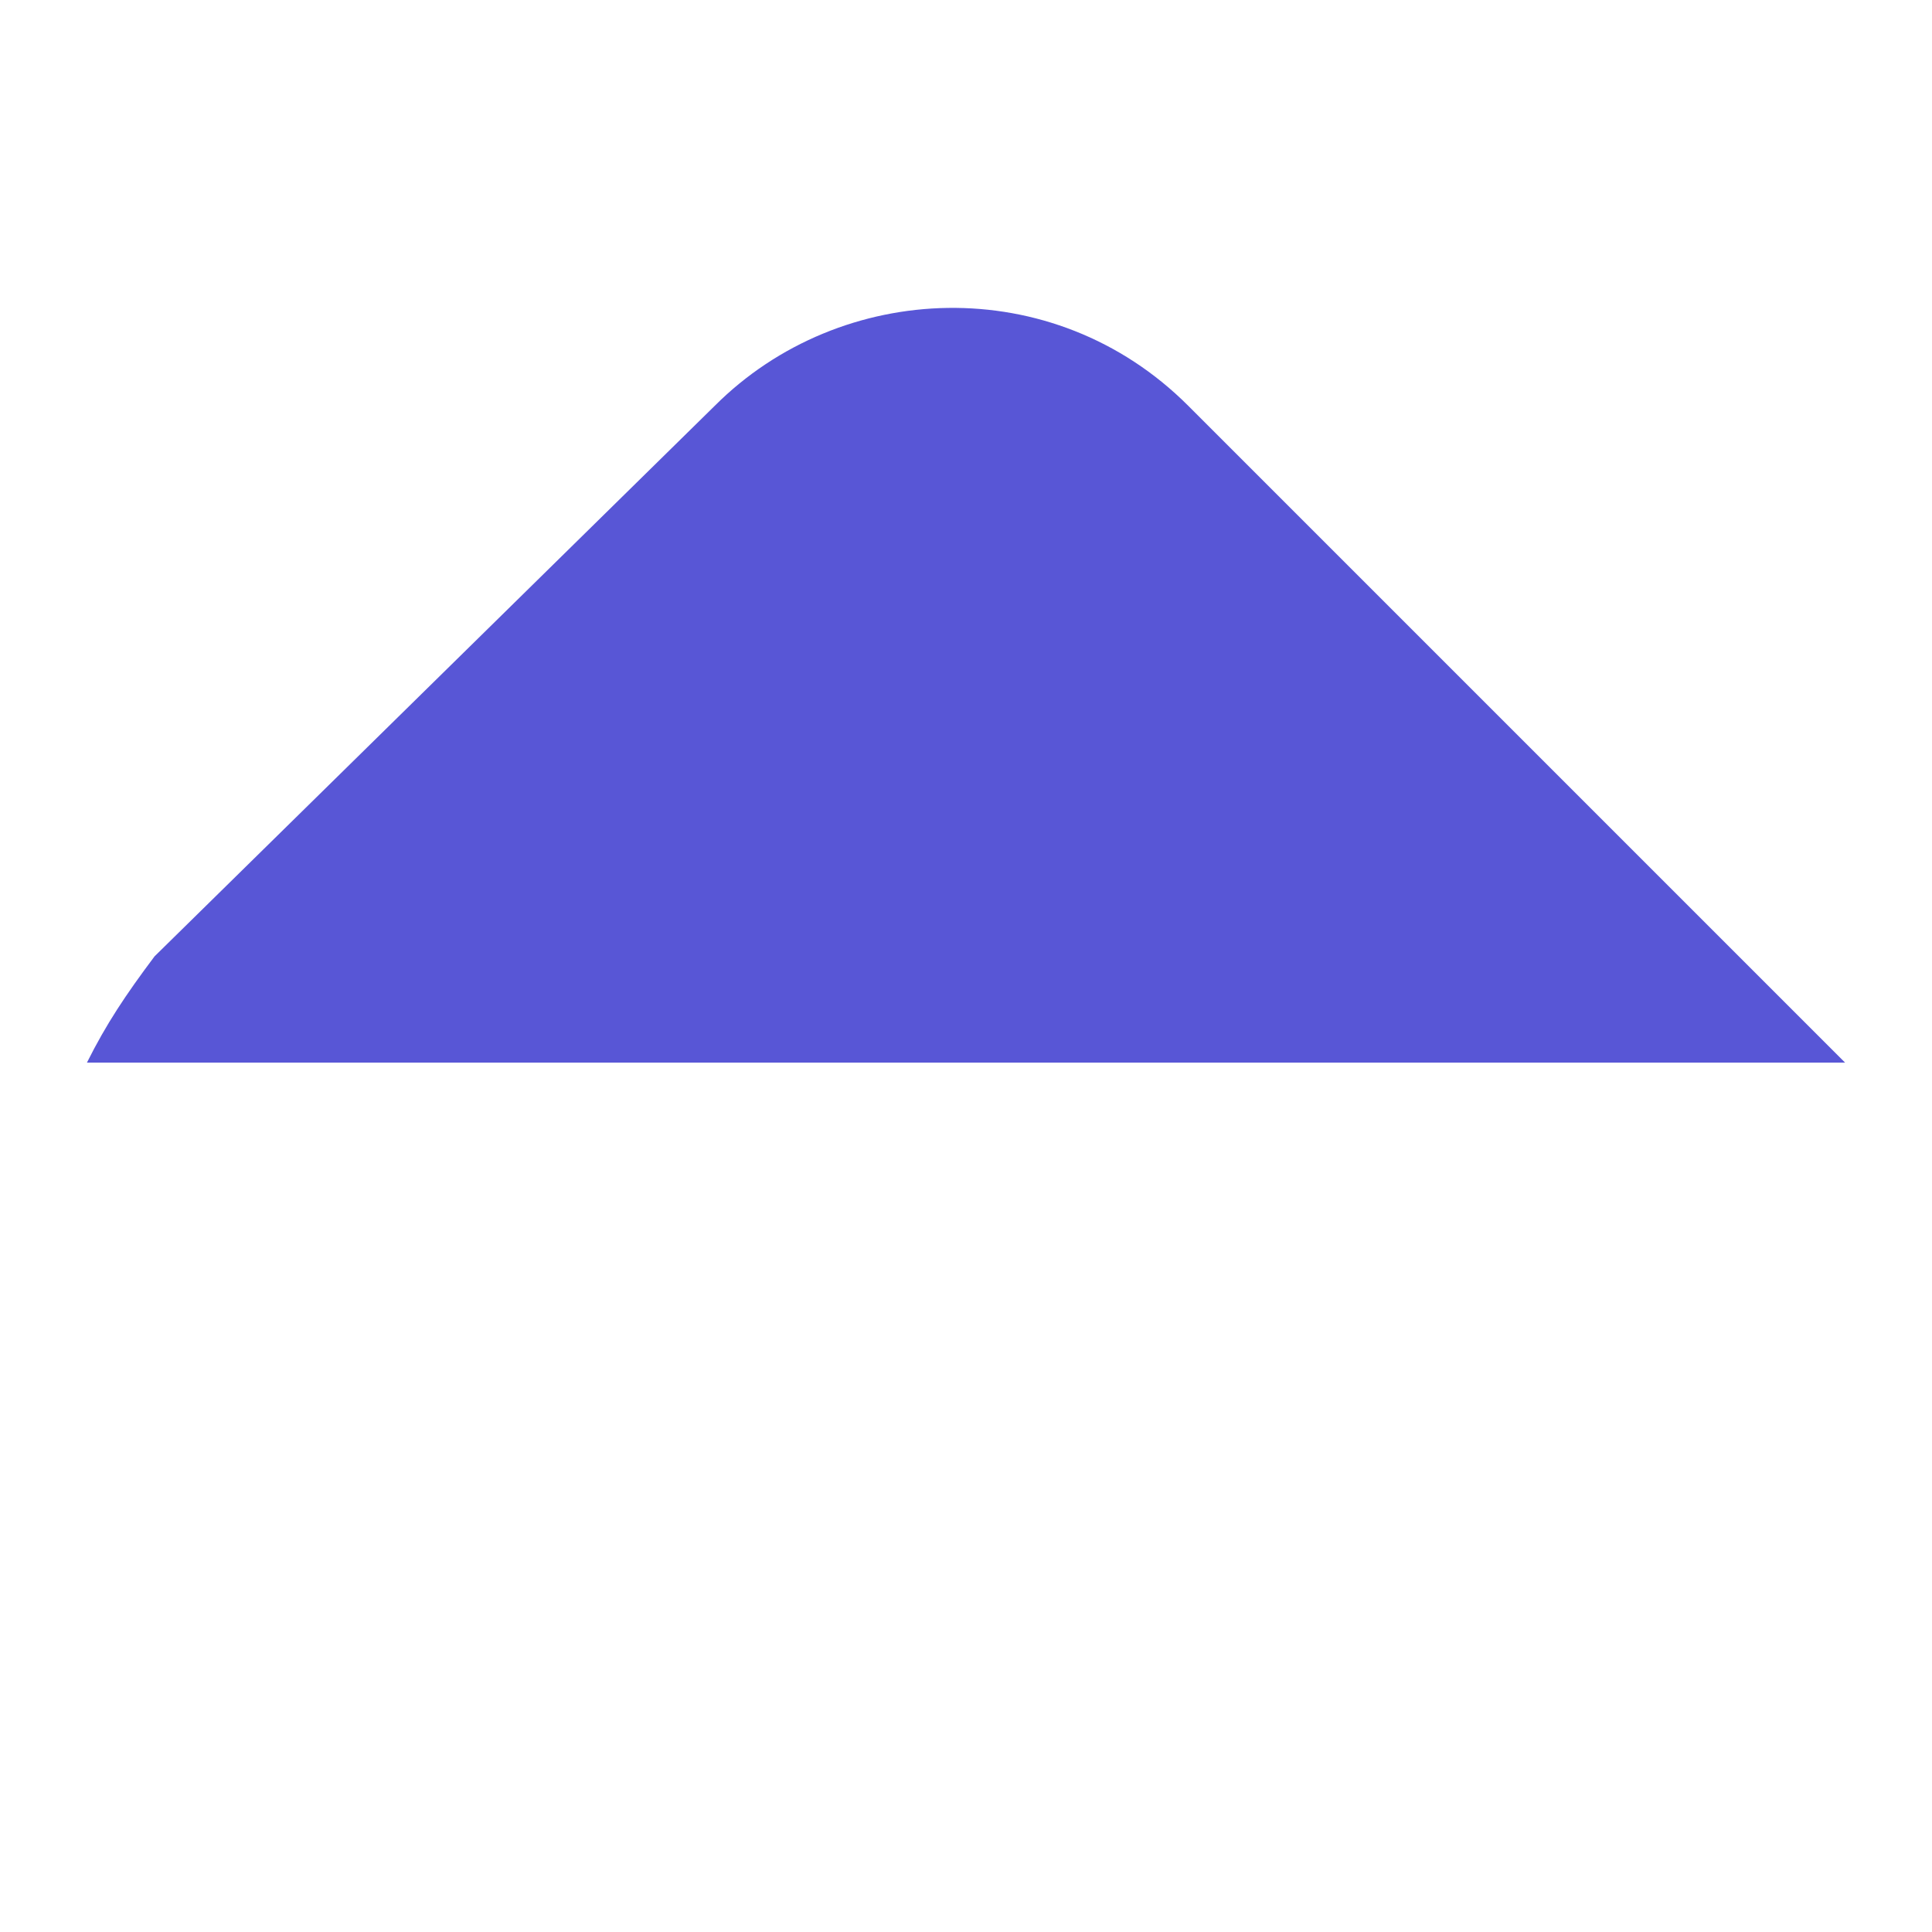
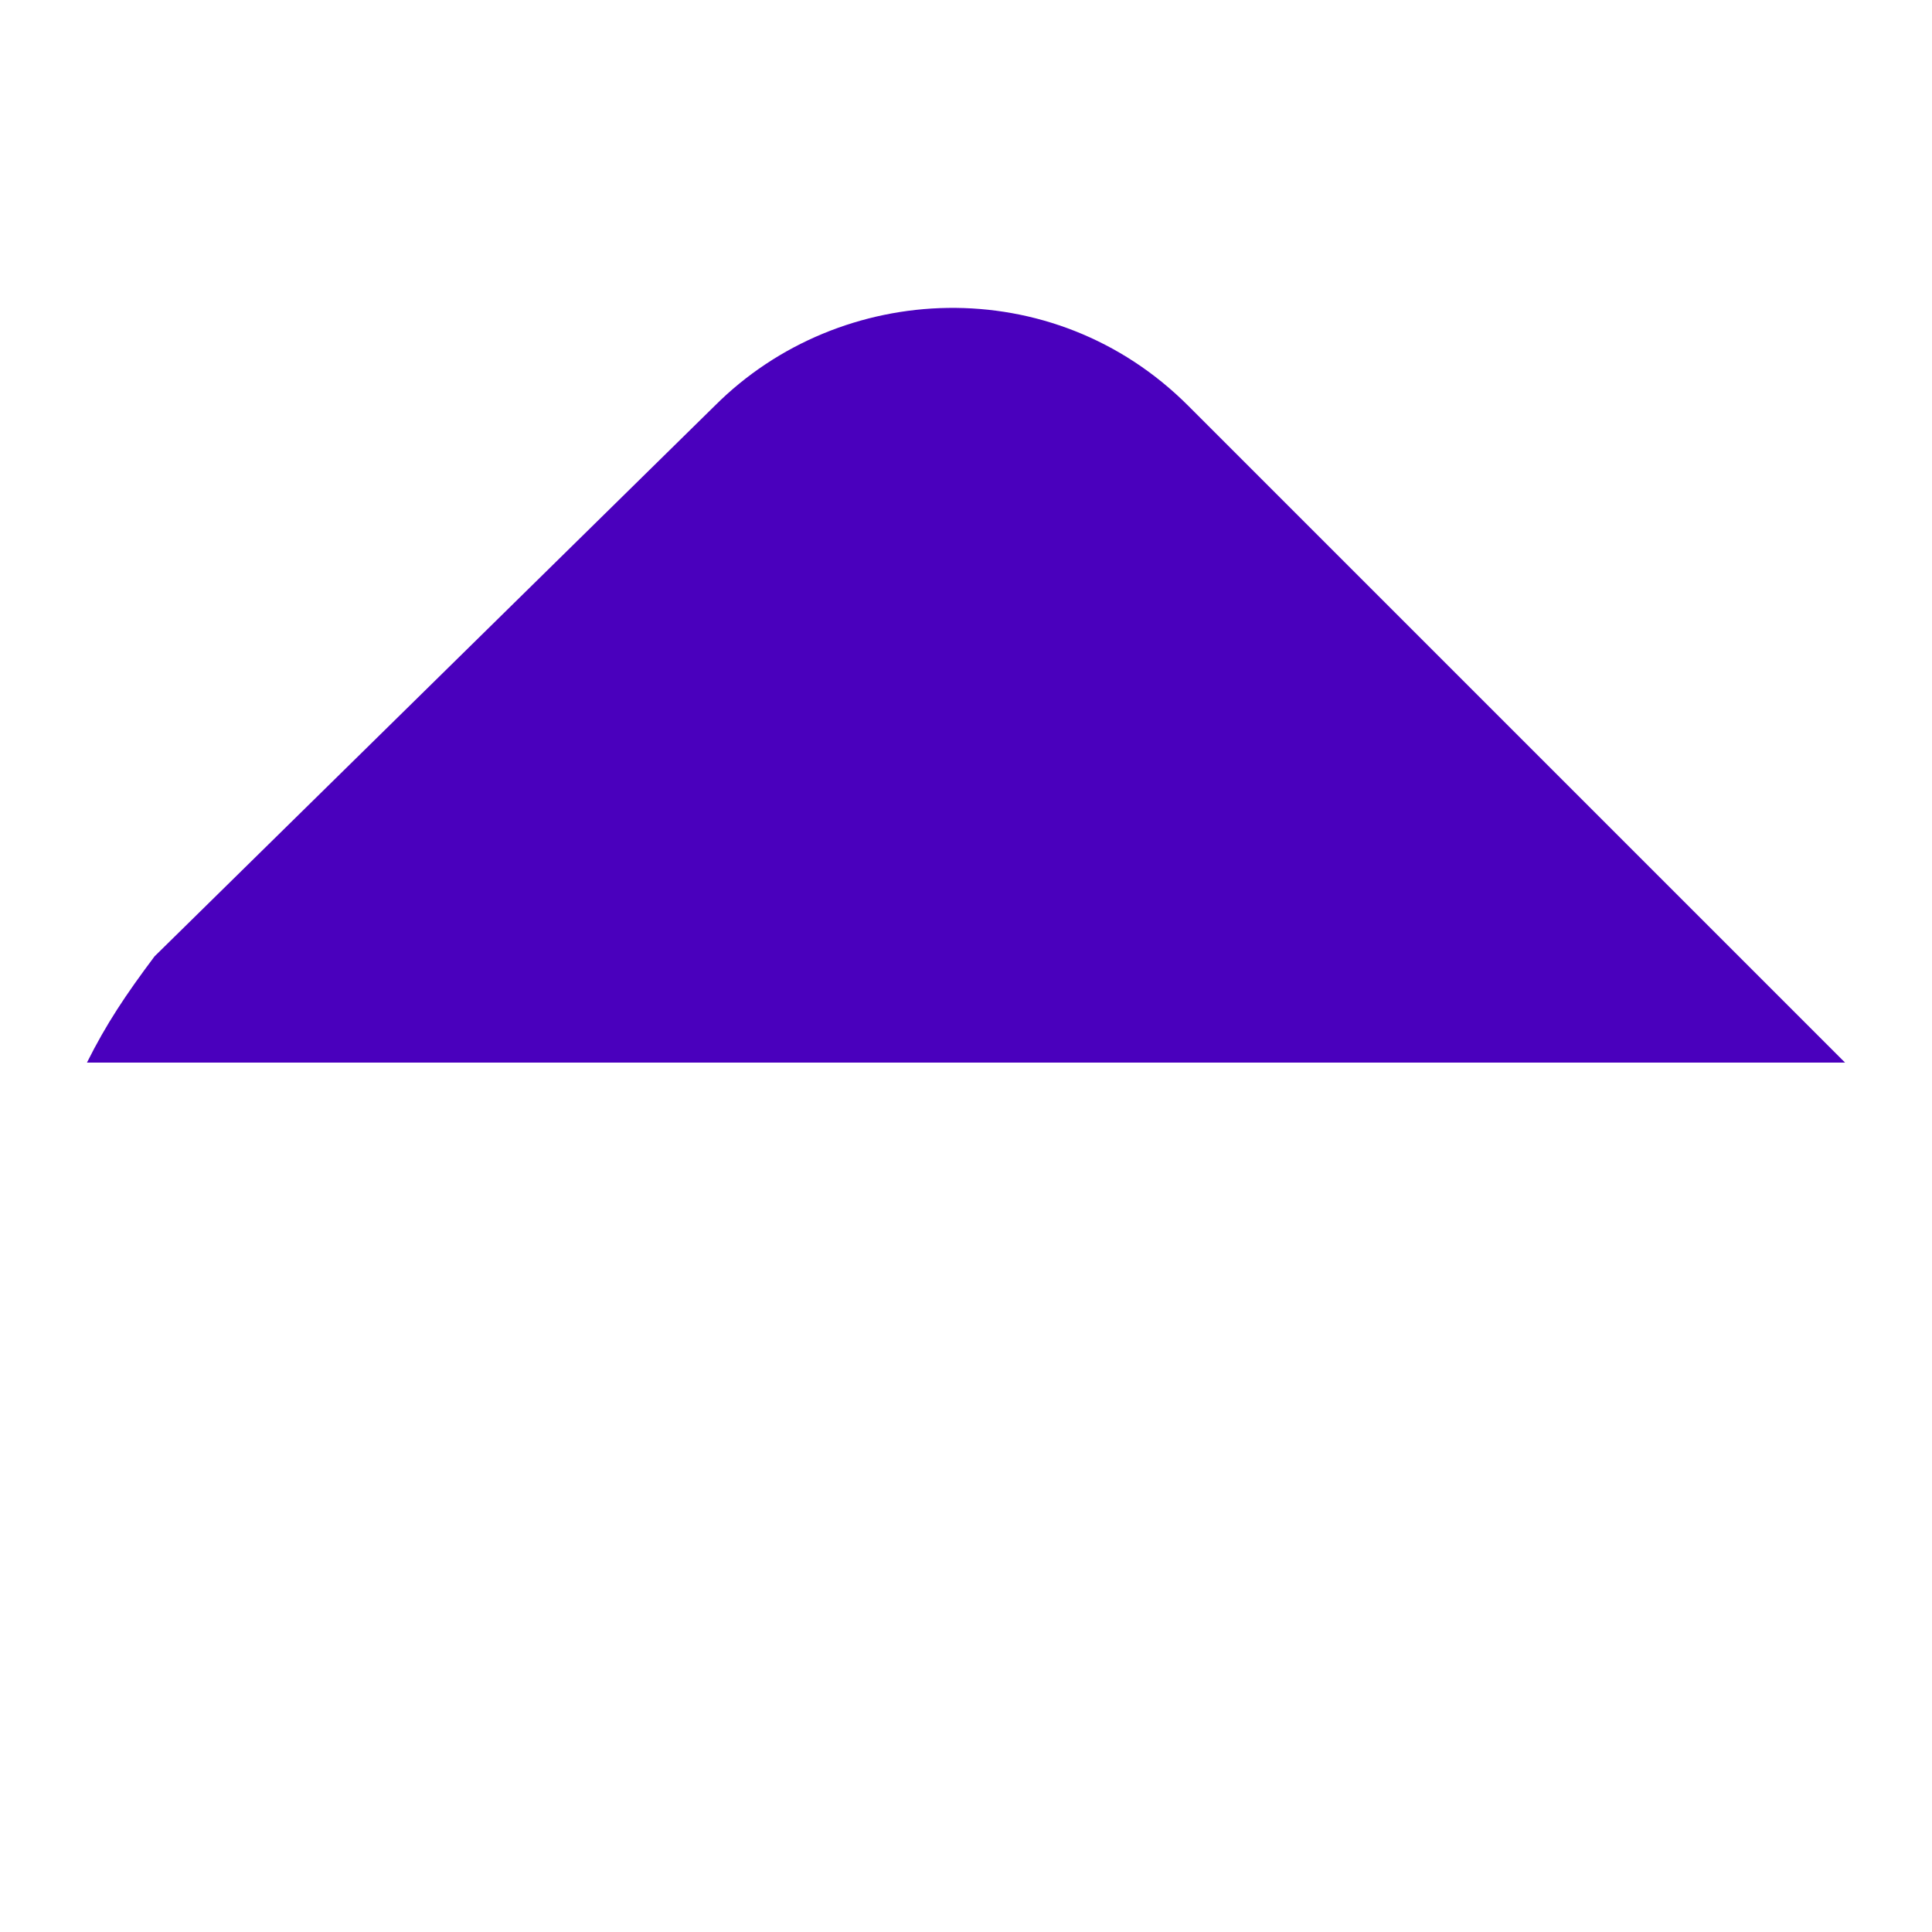
<svg xmlns="http://www.w3.org/2000/svg" version="1.1" id="Layer_1" x="0px" y="0px" viewBox="0 0 20 20" style="enable-background:new 0 0 20 20;" xml:space="preserve">
  <style type="text/css">
- 	.st0{fill:#5856D6;}
+ 	.st0{fill:#4A00BD;}
</style>
-   <path id="b_2_" class="st0" d="M0.9,11c0.2-0.4,0.4-0.7,0.7-1.1l5.8-5.7c1.3-1.3,3.5-1.4,4.9,0l0,0l6.8,6.8C19.1,11,0.9,11,0.9,11z" />
+   <path id="b_2_" class="st0" d="M0.9,11c0.2-0.4,0.4-0.7,0.7-1.1l5.8-5.7c1.3-1.3,3.5-1.4,4.9,0l0,0l6.8,6.8H0.9z" />
</svg>
